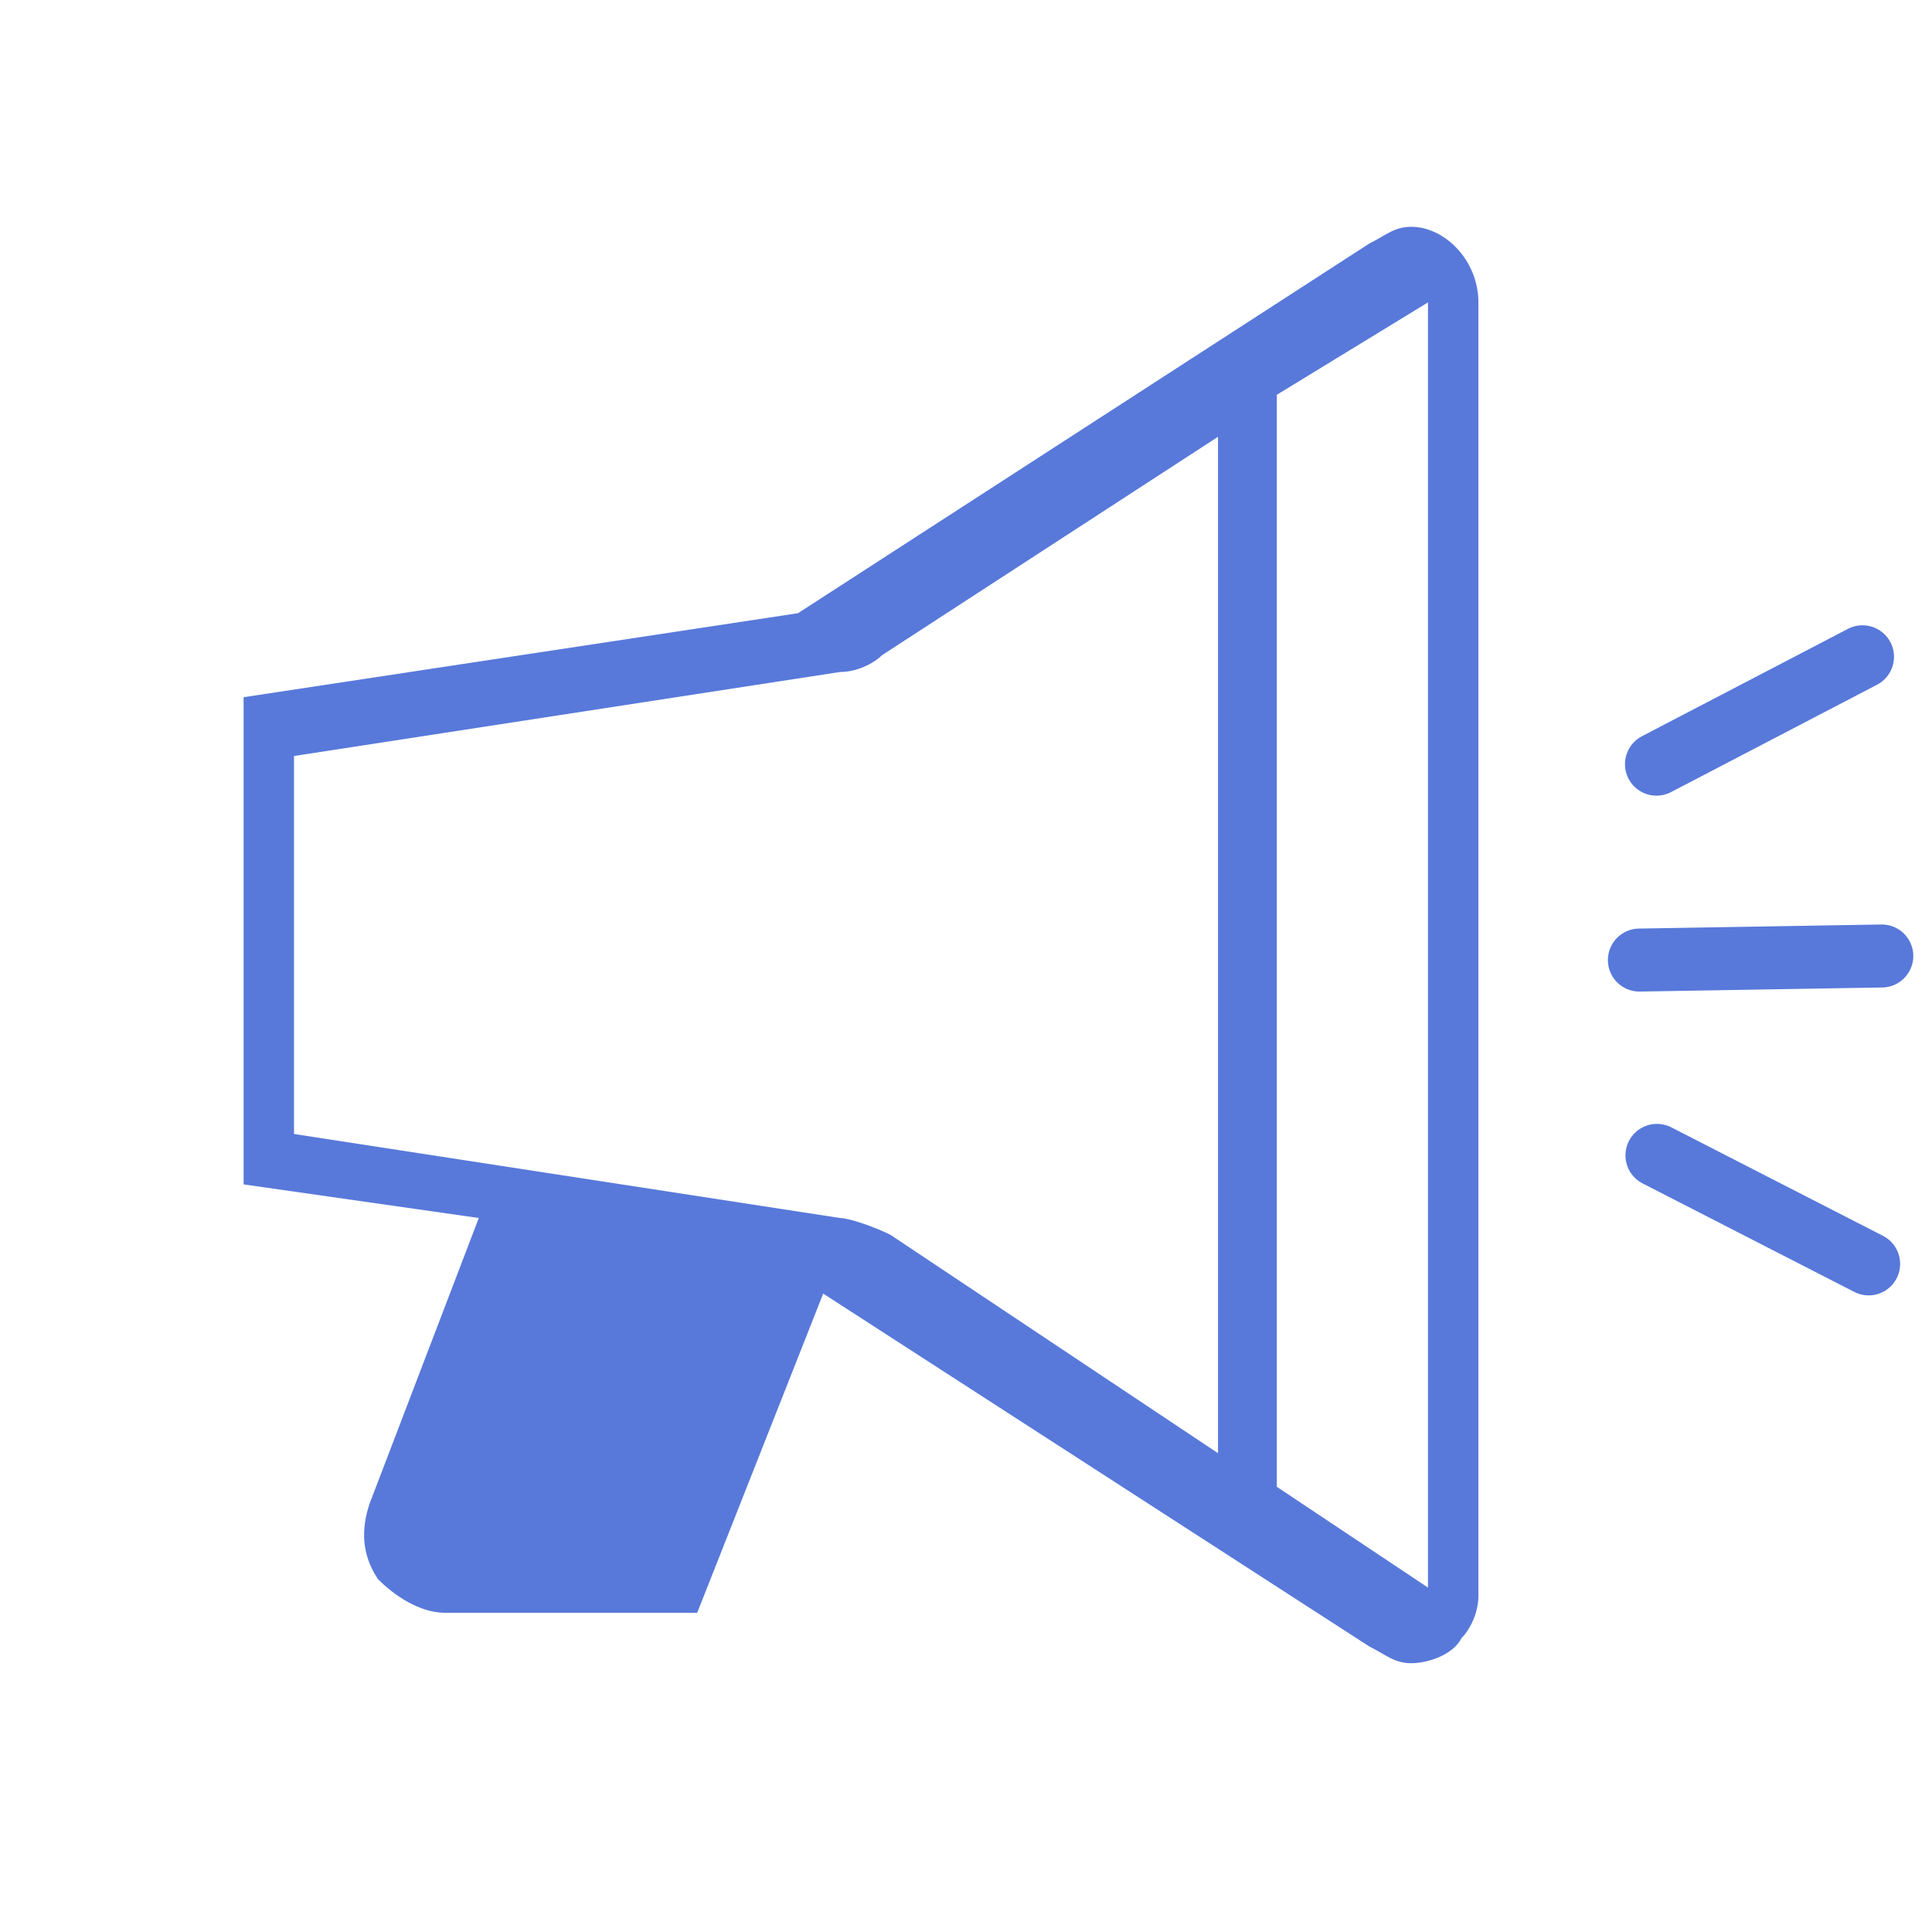
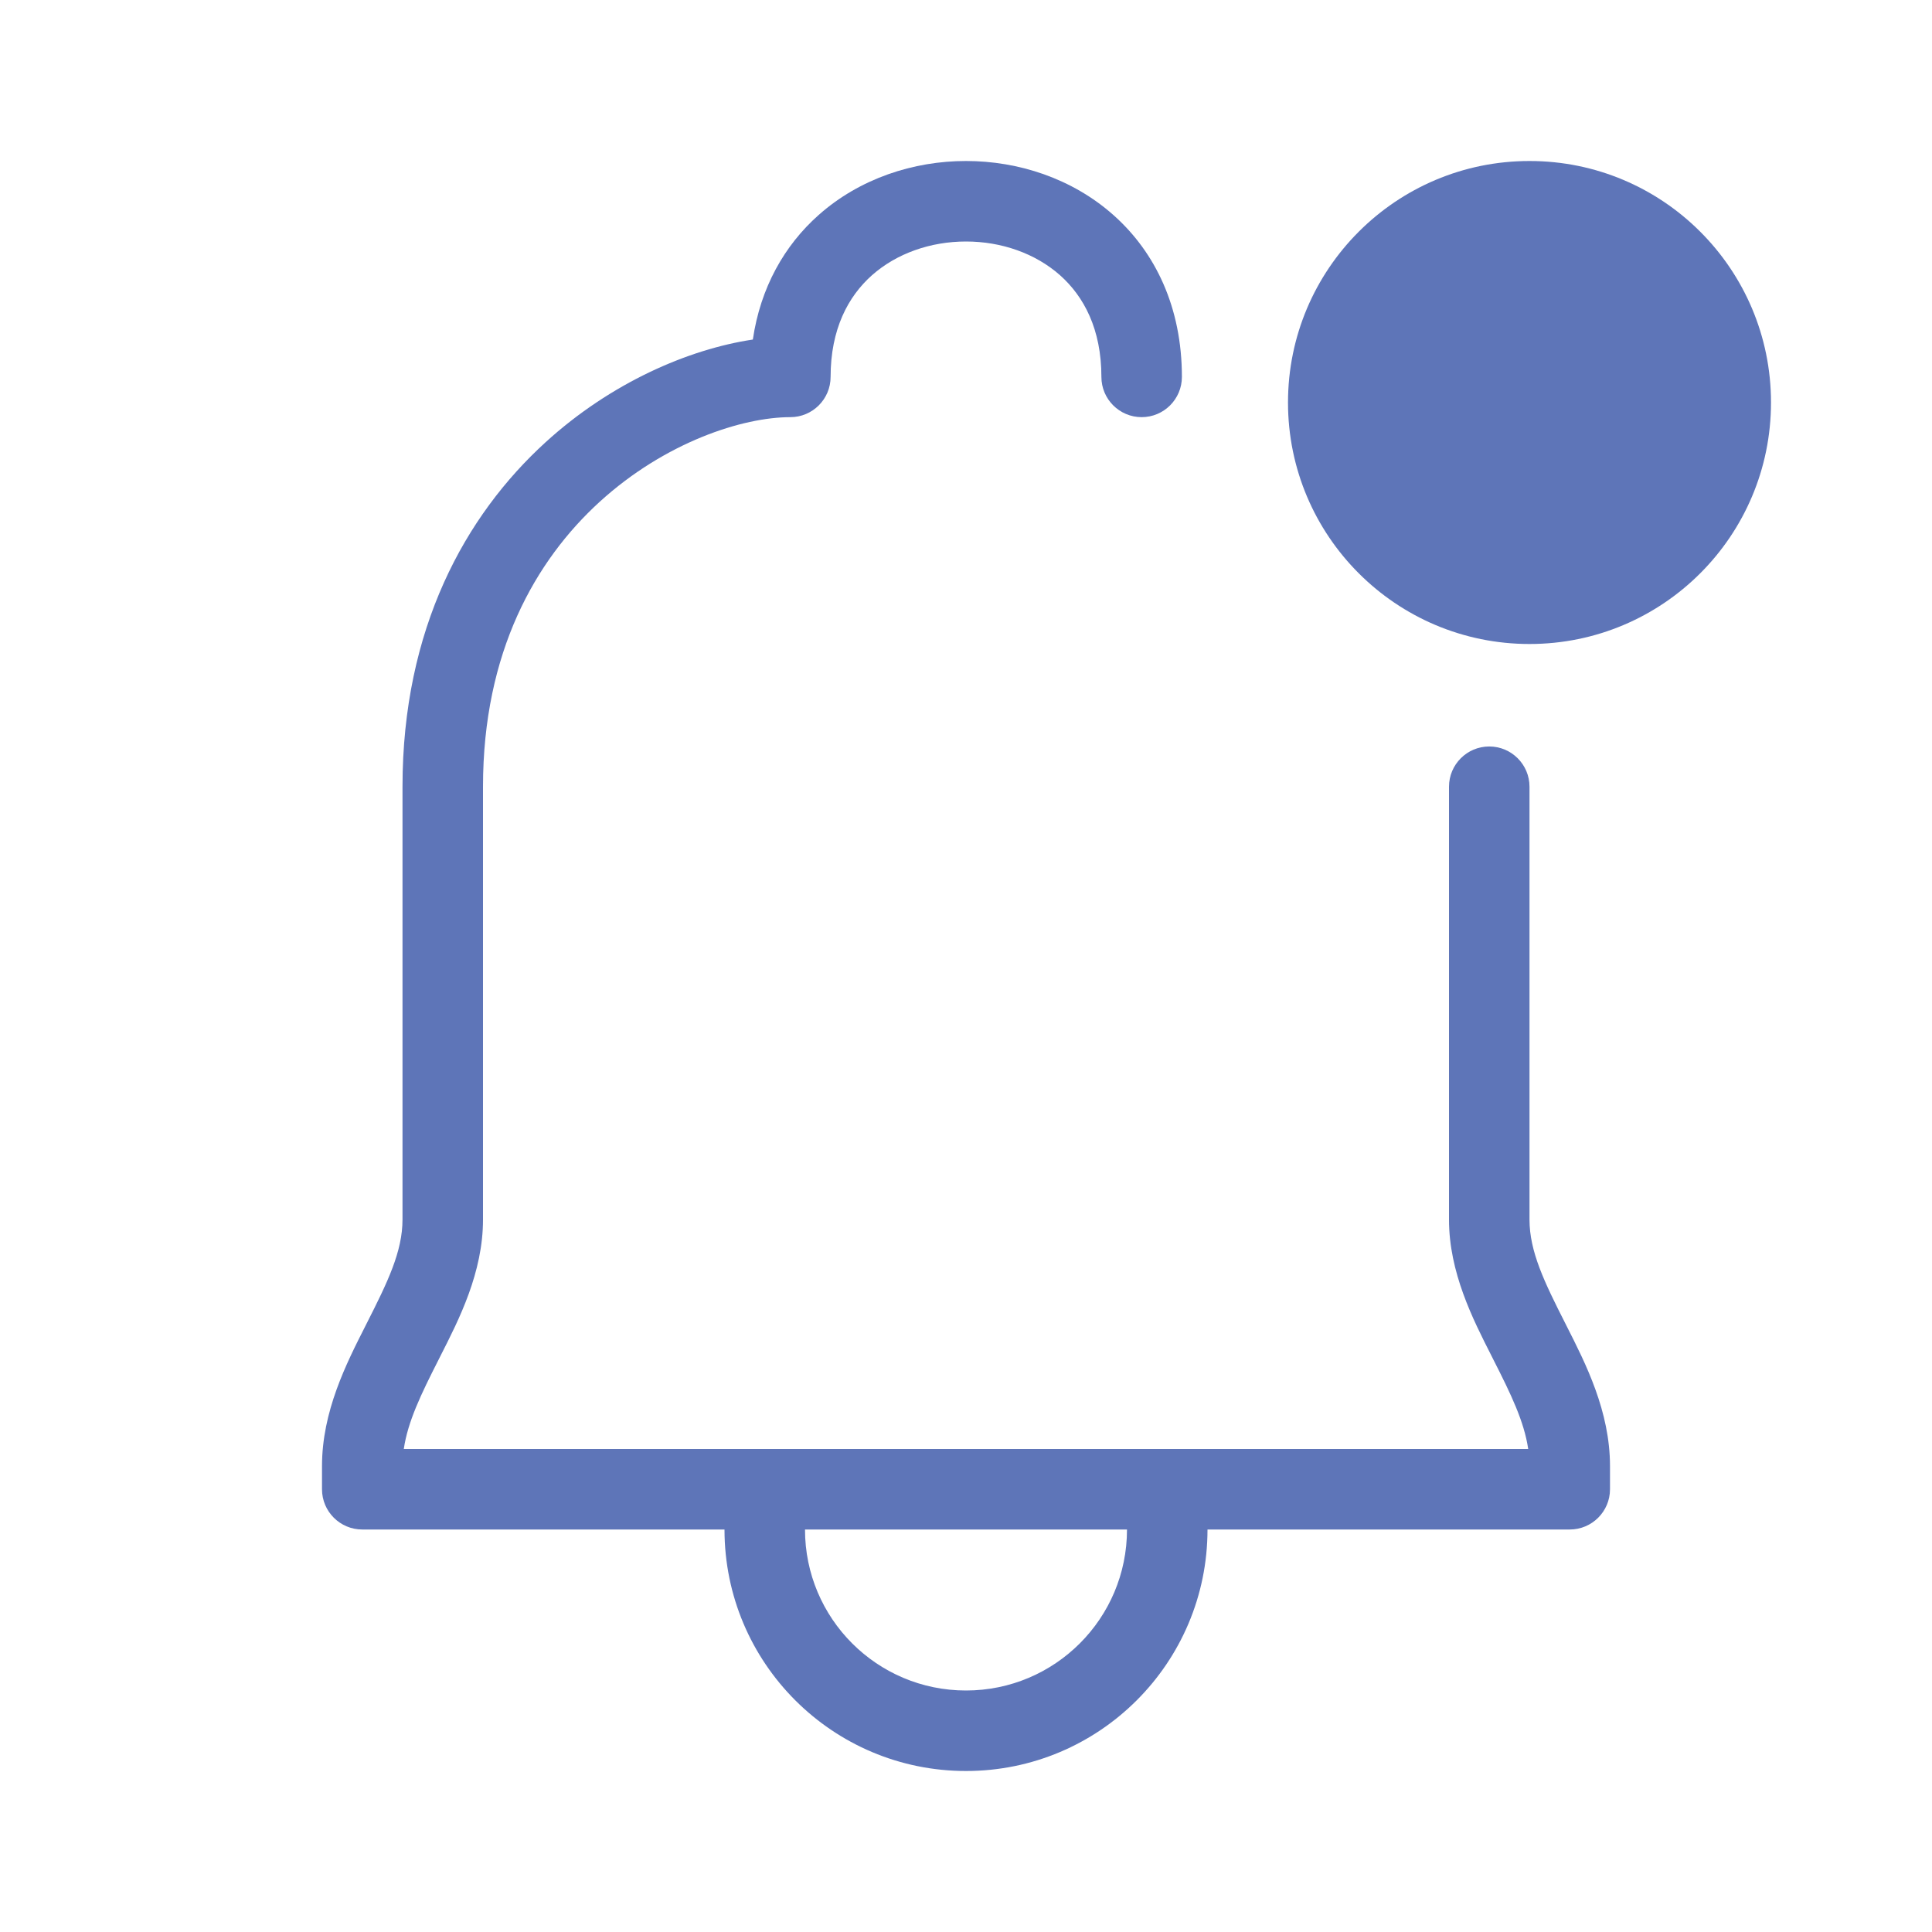
- <svg xmlns="http://www.w3.org/2000/svg" enable-background="new 0 0 23 23" viewBox="0 0 23 23">
-   <path d="m18.4 10.6 2.8.7m-3.2 1.6 2.1 1.9m-.9-6.4 2.7-.6" fill="none" stroke="#5879da" stroke-linecap="round" stroke-width=".75" transform="matrix(.9659258 -.258819 .258819 .9659258 -.999928 5.95279)" />
-   <path d="m16.8 2.7c-.2 0-.3.1-.5.2l-6.8 4.4-6.6 1v5.8l2.8.4-1.3 3.4c-.1.3-.1.6.1.9.2.2.5.4.8.4h3l1.5-3.8 6.5 4.2c.2.1.3.2.5.2.2 0 .5-.1.6-.3.1-.1.2-.3.2-.5v-15.4c0-.5-.4-.9-.8-.9zm-6.8 11.8-6.5-1v-4.5l6.5-1c.2 0 .4-.1.5-.2l4-2.6v12.1l-3.9-2.6c-.2-.1-.5-.2-.6-.2zm7 4.4-1.8-1.2v-13l1.8-1.1z" fill="#5879da" />
+ <svg xmlns="http://www.w3.org/2000/svg" width="24" height="24" viewBox="0 0 24 24" fill="none">
+   <g opacity="0.9">
+     <path opacity="0.9" fill-rule="evenodd" clip-rule="evenodd" d="M10.832 3.419C10.535 3.683 10.318 4.09 10.318 4.682C10.318 4.958 10.094 5.182 9.818 5.182C9.228 5.182 8.266 5.49 7.45 6.233C6.653 6.96 6 8.1 6 9.773V15.15C6 15.806 5.705 16.385 5.471 16.845L5.446 16.895C5.231 17.318 5.066 17.659 5.016 18H18.984C18.934 17.659 18.769 17.318 18.554 16.895L18.529 16.845C18.295 16.385 18 15.806 18 15.15V9.773C18 9.497 18.224 9.273 18.5 9.273C18.776 9.273 19 9.497 19 9.773V15.15C19 15.547 19.184 15.926 19.446 16.442L19.461 16.472C19.699 16.941 20 17.533 20 18.213V18.5C20 18.776 19.776 19 19.5 19H15C15 20.657 13.657 22 12 22C10.343 22 9 20.657 9 19H4.5C4.224 19 4 18.776 4 18.5V18.213C4 17.533 4.301 16.941 4.539 16.472L4.554 16.442C4.816 15.926 5 15.547 5 15.15V9.773C5 7.809 5.779 6.404 6.777 5.494C7.59 4.753 8.553 4.338 9.352 4.218C9.447 3.572 9.744 3.049 10.168 2.672C10.68 2.217 11.348 2 12 2C12.652 2 13.32 2.217 13.832 2.672C14.353 3.135 14.682 3.819 14.682 4.682C14.682 4.958 14.458 5.182 14.182 5.182C13.906 5.182 13.682 4.958 13.682 4.682C13.682 4.09 13.465 3.683 13.168 3.419C12.861 3.147 12.439 3 12 3C11.561 3 11.139 3.147 10.832 3.419ZM12 21C10.895 21 10 20.105 10 19H14C14 20.105 13.105 21 12 21Z" fill="#3955A7" />
+     <path opacity="0.9" d="M19 8C20.657 8 22 6.657 22 5C22 3.343 20.657 2 19 2C17.343 2 16 3.343 16 5C16 6.657 17.343 8 19 8Z" fill="#3955A7" />
+   </g>
</svg>
